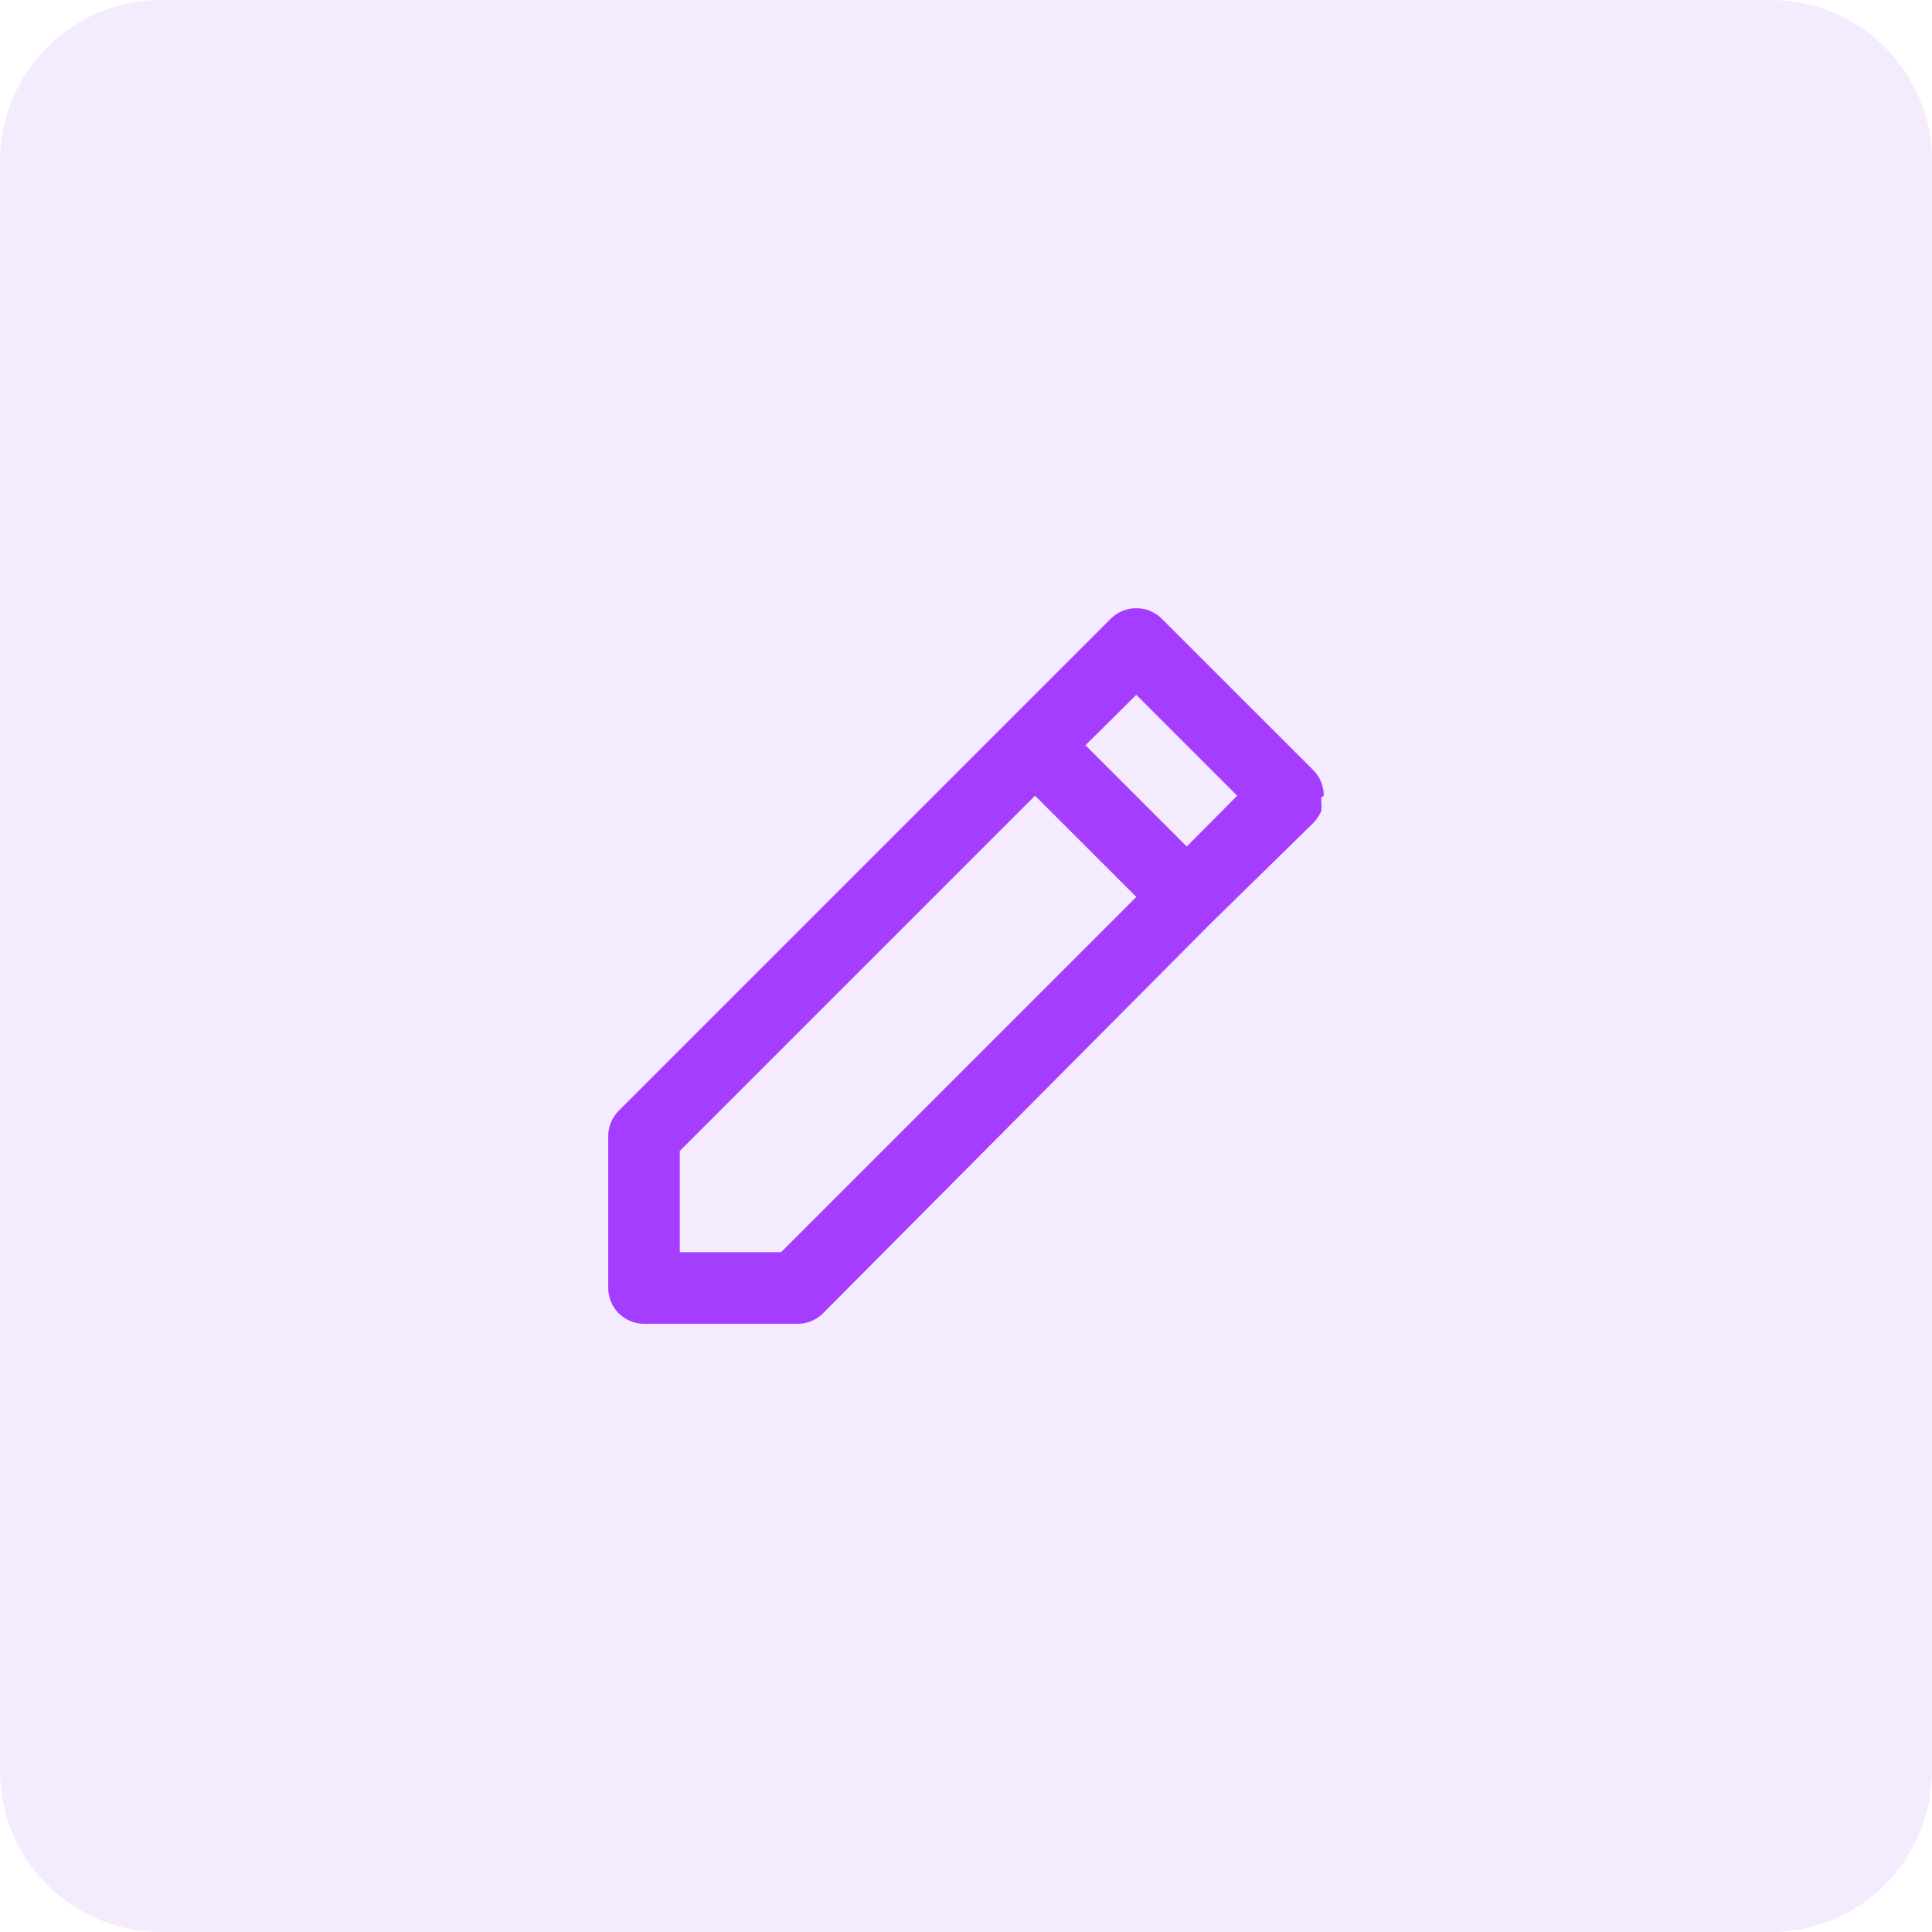
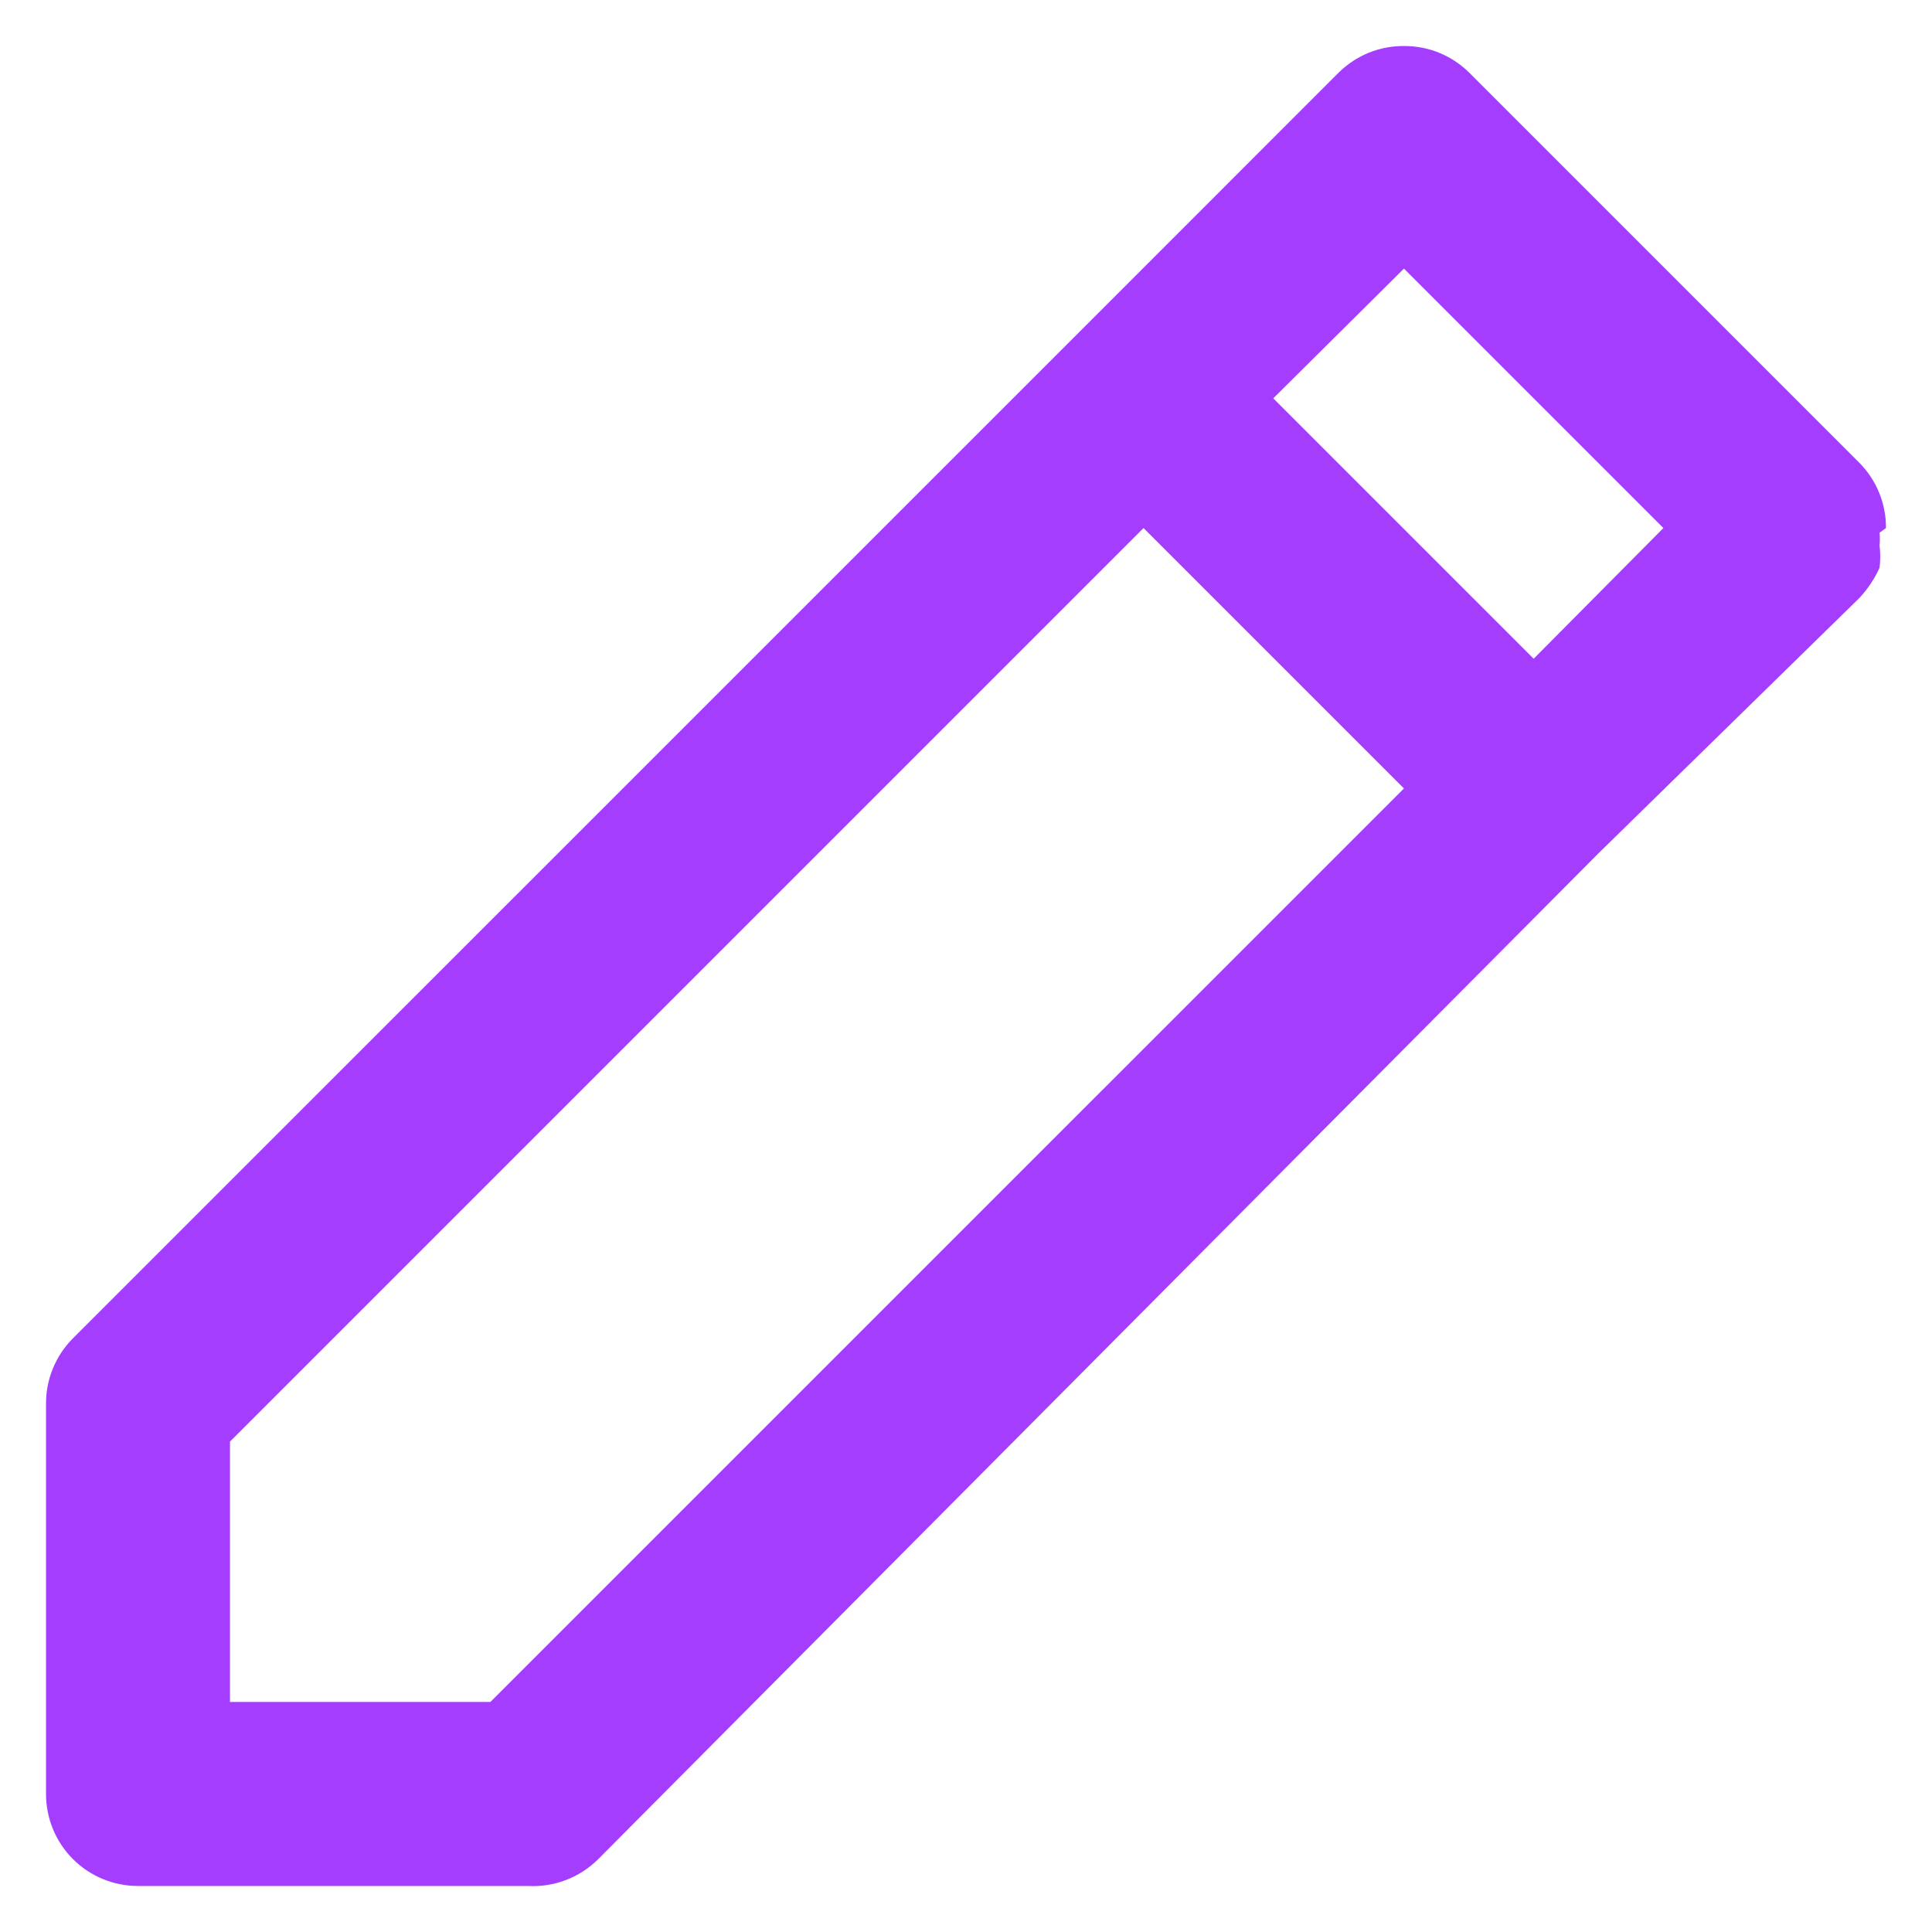
- <svg xmlns="http://www.w3.org/2000/svg" width="72" height="72" viewBox="0 0 72 72" fill="none">
-   <rect width="72" height="72" rx="6" fill="#EDD8FF" fill-opacity="0.5" />
-   <path d="M49.333 29.653C49.334 29.478 49.301 29.304 49.234 29.141C49.168 28.979 49.07 28.831 48.947 28.706L43.293 23.053C43.169 22.93 43.021 22.832 42.858 22.765C42.696 22.699 42.522 22.666 42.347 22.666C42.171 22.666 41.997 22.699 41.835 22.765C41.672 22.832 41.525 22.93 41.4 23.053L37.627 26.826L23.053 41.4C22.93 41.524 22.832 41.672 22.766 41.835C22.699 41.997 22.666 42.171 22.667 42.346V48C22.667 48.353 22.807 48.693 23.057 48.943C23.307 49.193 23.646 49.333 24 49.333H29.653C29.84 49.343 30.026 49.314 30.201 49.248C30.376 49.181 30.534 49.078 30.667 48.947L45.16 34.373L48.947 30.666C49.068 30.537 49.167 30.389 49.24 30.227C49.253 30.12 49.253 30.013 49.24 29.907C49.246 29.845 49.246 29.782 49.24 29.72L49.333 29.653ZM29.107 46.666H25.333V42.893L38.573 29.653L42.347 33.426L29.107 46.666ZM44.227 31.547L40.453 27.773L42.347 25.893L46.107 29.653L44.227 31.547Z" fill="#A53DFF" />
+ <svg xmlns="http://www.w3.org/2000/svg" width="28" height="28" viewBox="0 0 28 28" fill="none">
+   <path d="M27.333 7.653C27.334 7.478 27.301 7.304 27.234 7.141C27.168 6.979 27.07 6.831 26.947 6.707L21.293 1.053C21.169 0.93 21.021 0.832 20.858 0.765C20.696 0.699 20.522 0.666 20.347 0.667C20.171 0.666 19.997 0.699 19.835 0.765C19.672 0.832 19.525 0.93 19.4 1.053L15.627 4.827L1.053 19.4C0.93 19.524 0.832 19.672 0.766 19.835C0.699 19.997 0.666 20.171 0.667 20.346V26C0.667 26.354 0.807 26.693 1.057 26.943C1.307 27.193 1.646 27.333 2 27.333H7.653C7.84 27.343 8.027 27.314 8.201 27.247C8.376 27.181 8.534 27.078 8.667 26.947L23.16 12.373L26.947 8.667C27.068 8.537 27.168 8.389 27.24 8.227C27.253 8.12 27.253 8.013 27.24 7.907C27.246 7.844 27.246 7.782 27.24 7.72L27.333 7.653ZM7.107 24.666H3.333V20.893L16.573 7.653L20.347 11.427L7.107 24.666ZM22.227 9.547L18.453 5.773L20.347 3.893L24.107 7.653L22.227 9.547Z" fill="#A53DFF" />
</svg>
